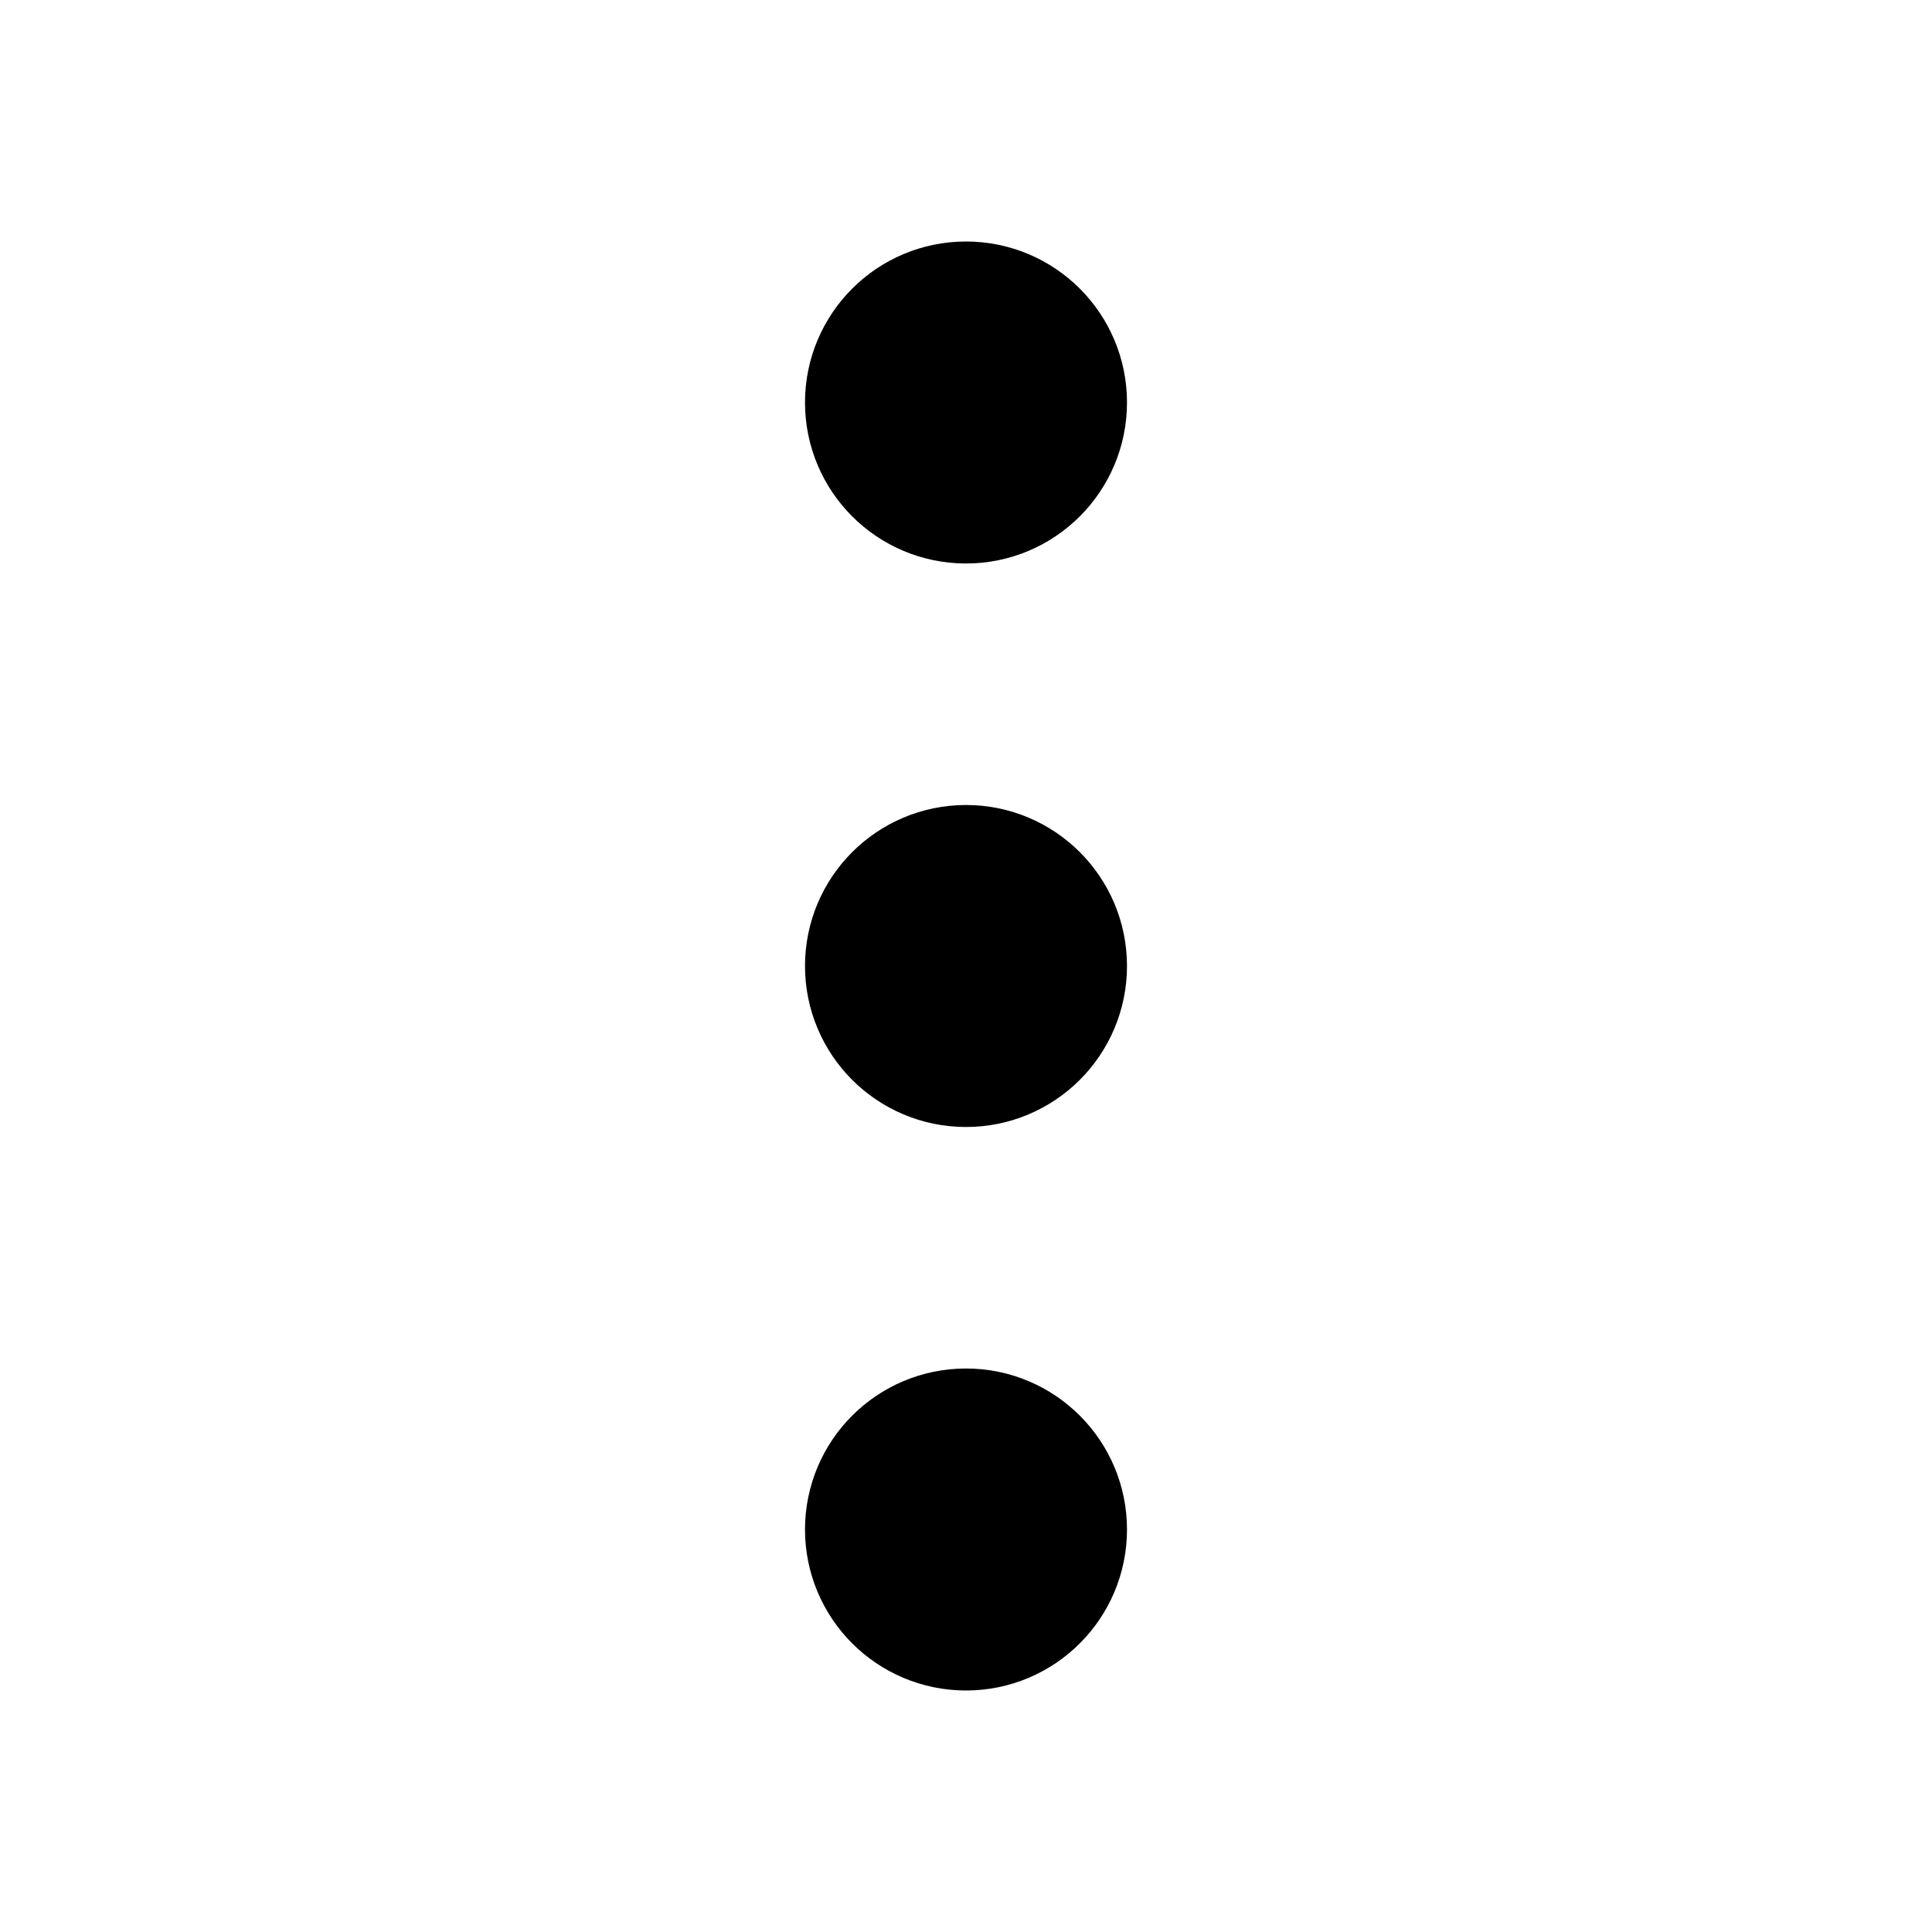
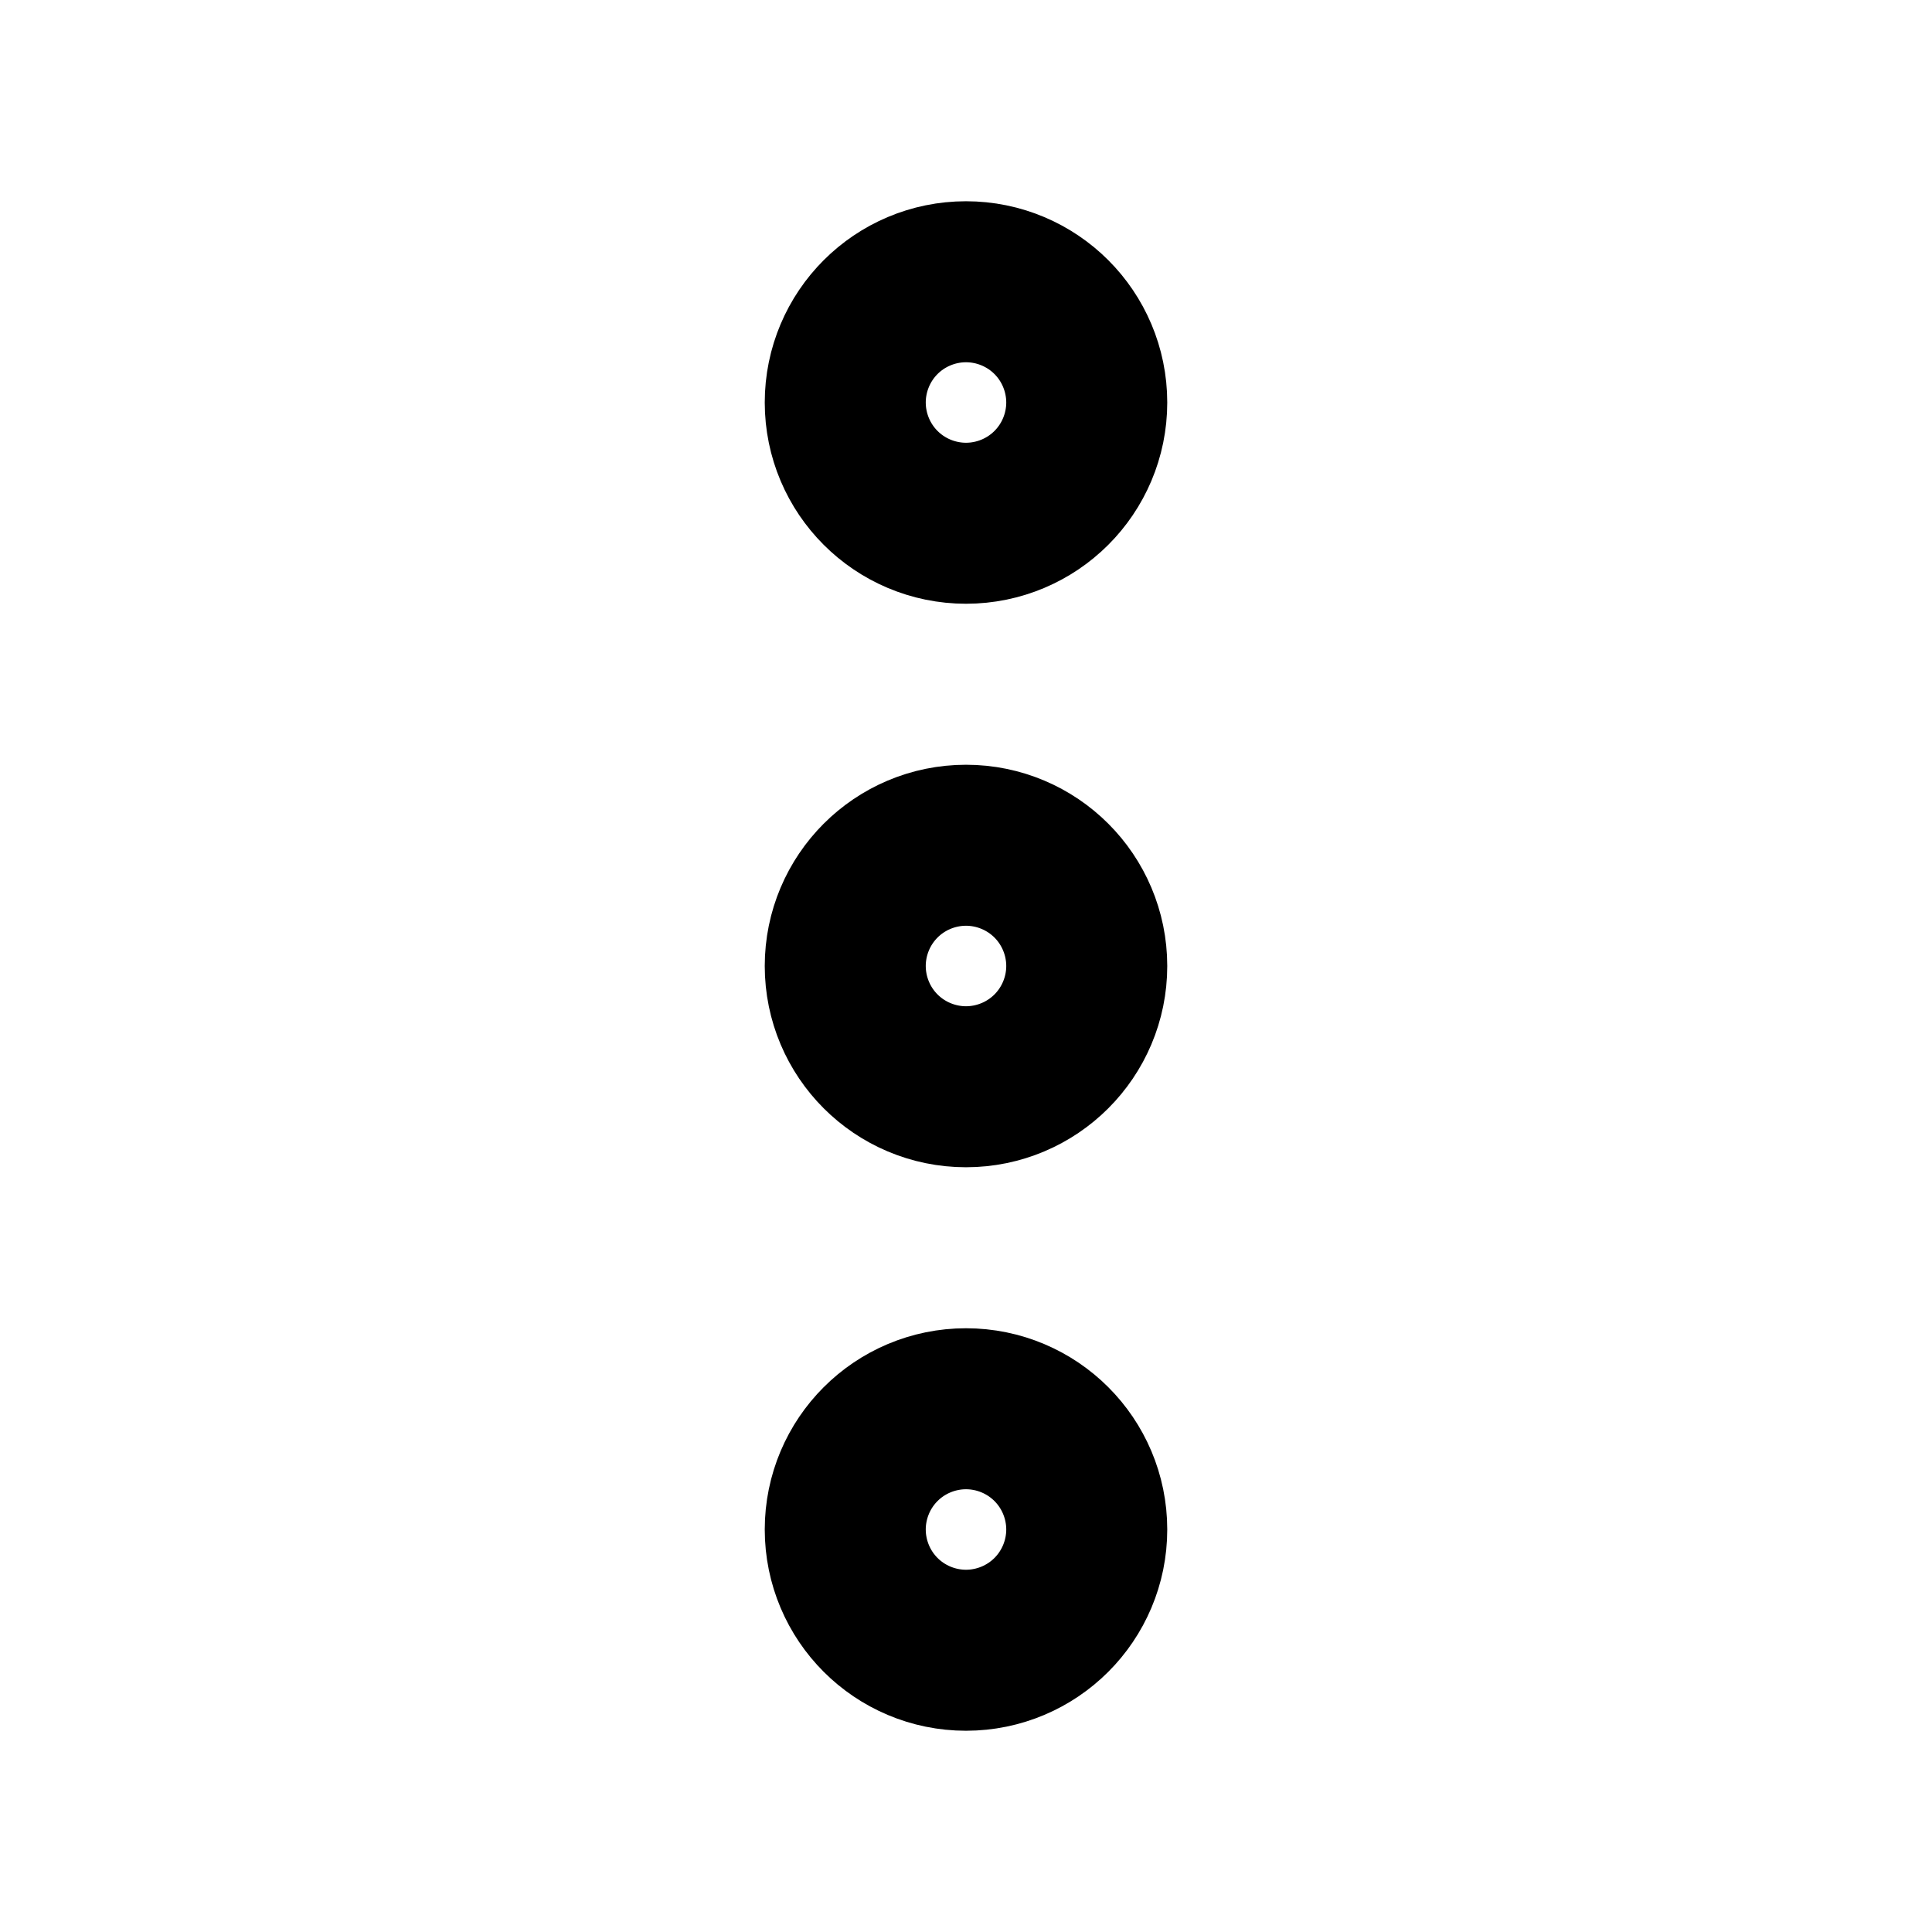
- <svg xmlns="http://www.w3.org/2000/svg" width="24" height="24" viewBox="0 0 24 24" fill="none" stroke="currentColor" stroke-width="2" stroke-linecap="round" stroke-linejoin="round">
+ <svg xmlns="http://www.w3.org/2000/svg" width="24" height="24" viewBox="0 0 24 24" fill="none" stroke="currentColor" stroke-width="3" stroke-linecap="round" stroke-linejoin="round">
  <circle cx="12" cy="12" r="1" />
  <circle cx="12" cy="5" r="1" />
  <circle cx="12" cy="19" r="1" />
</svg>
